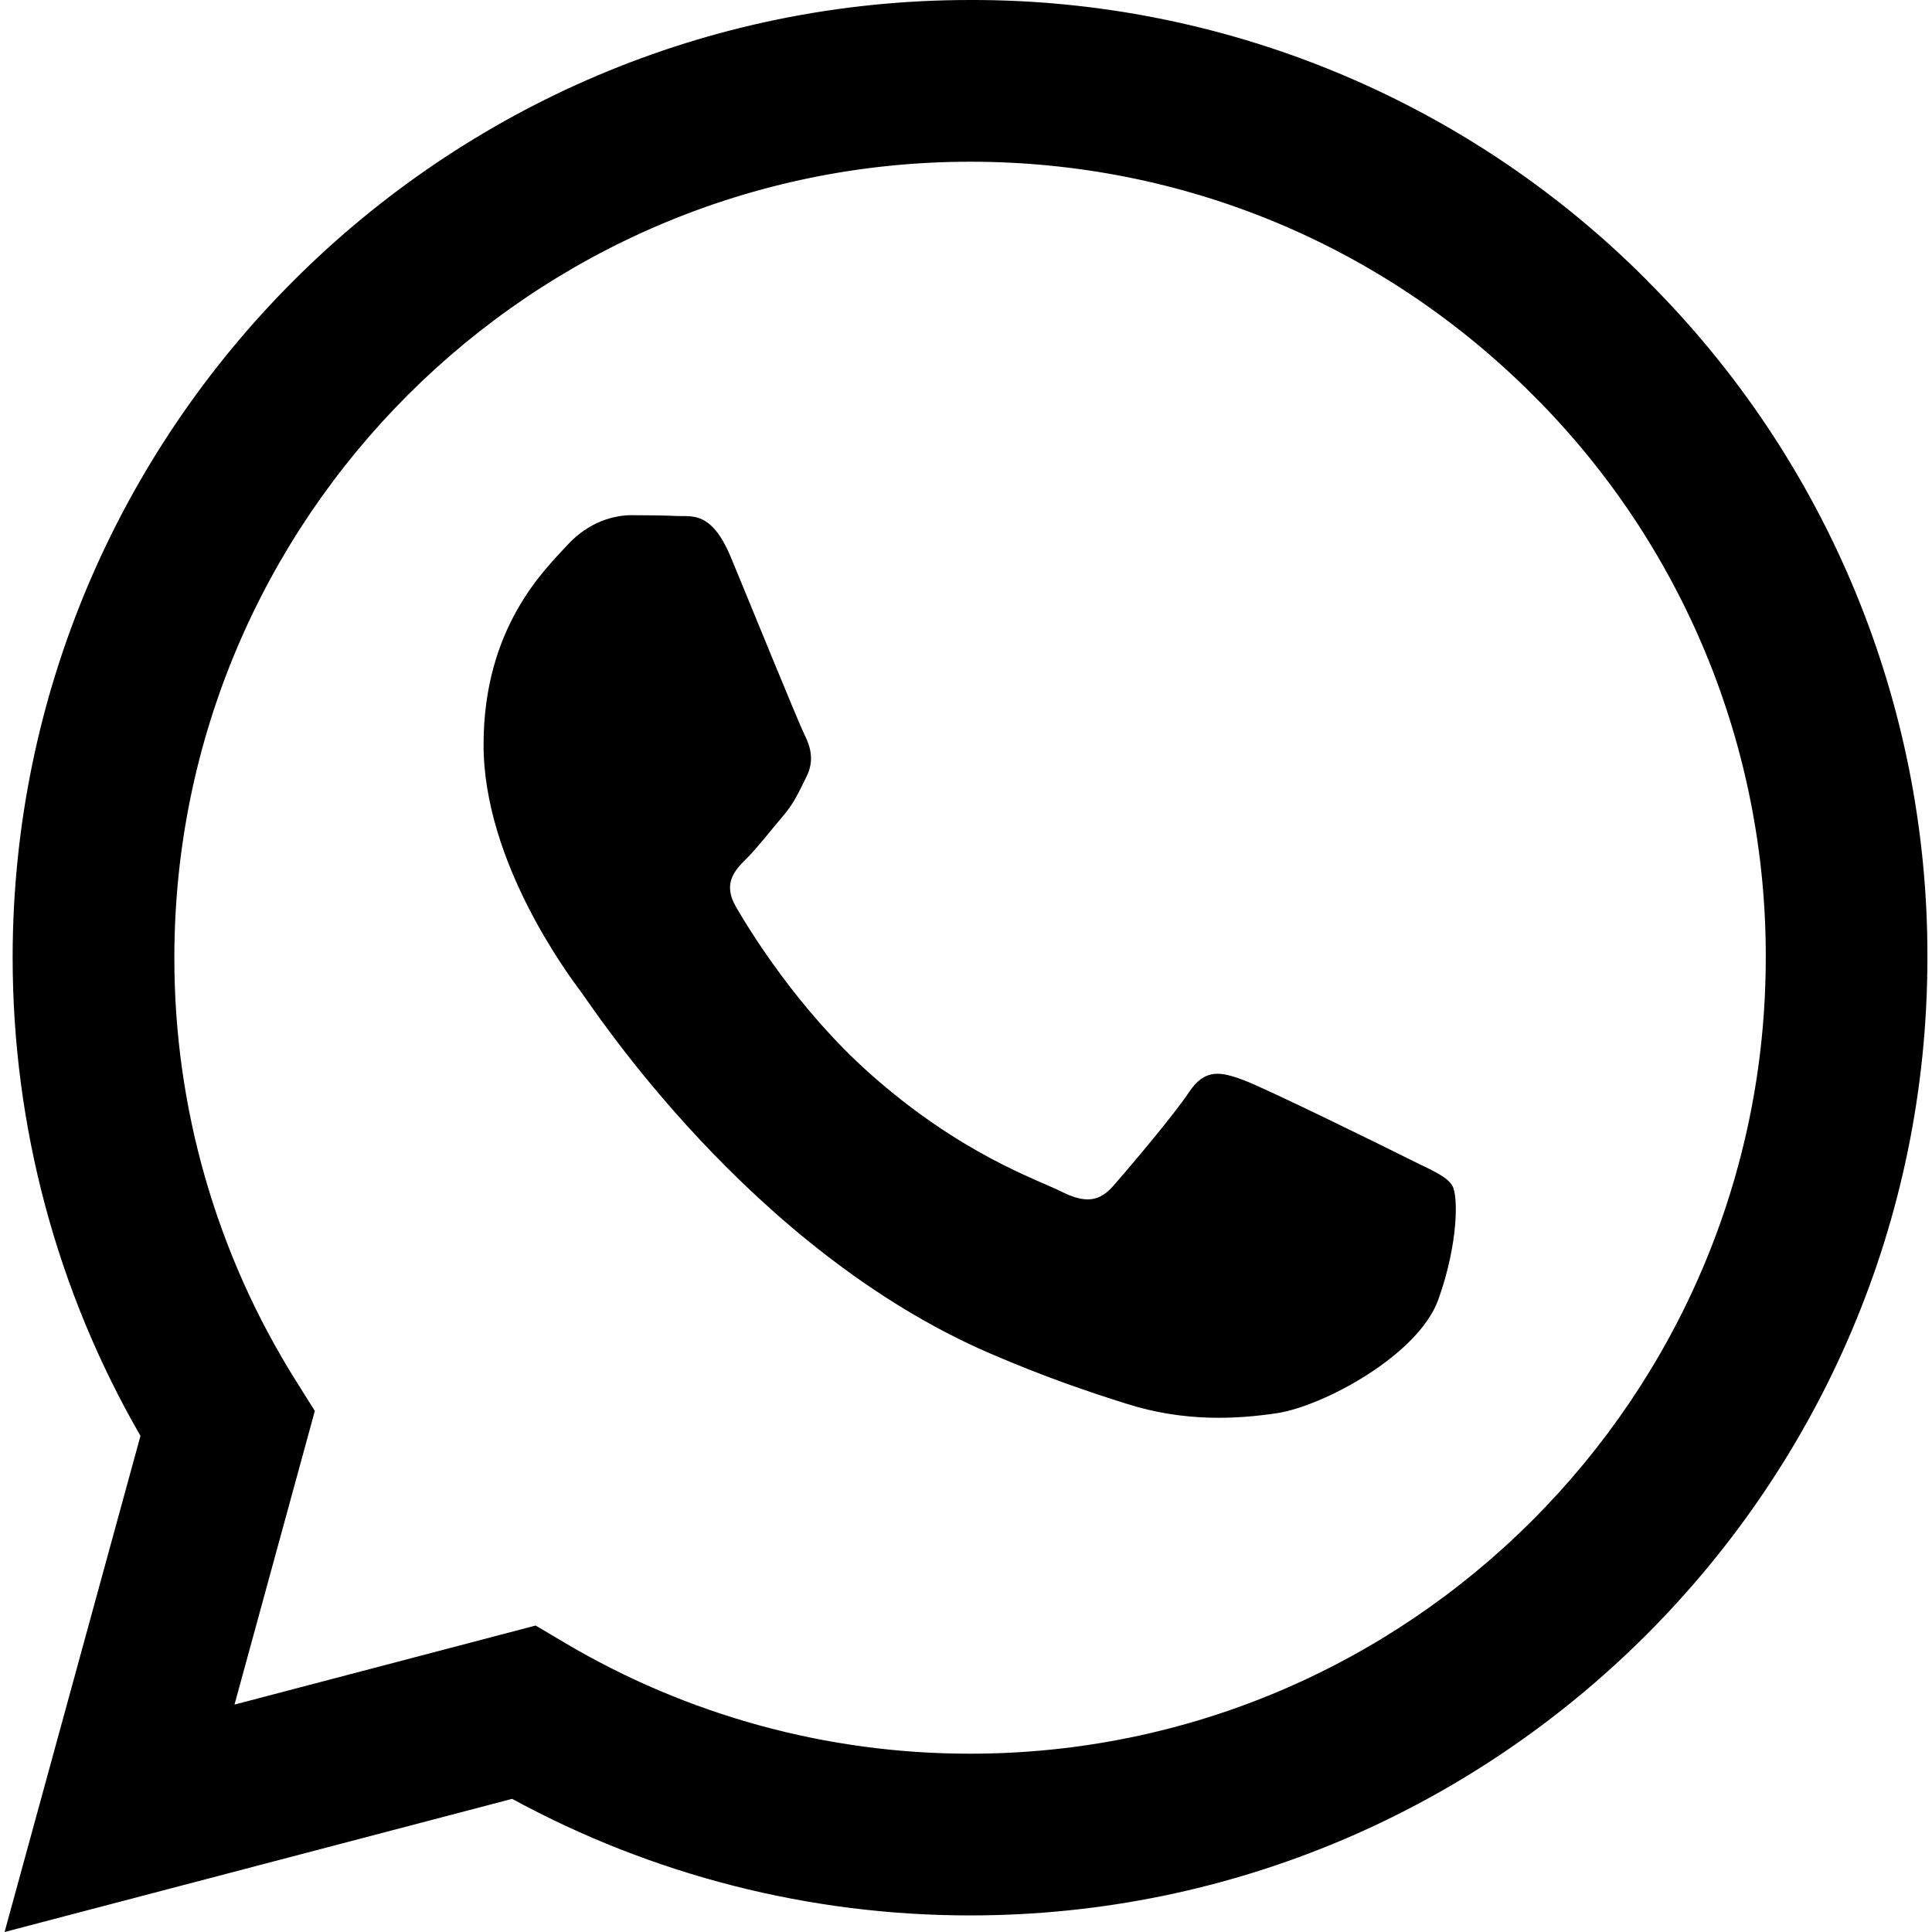
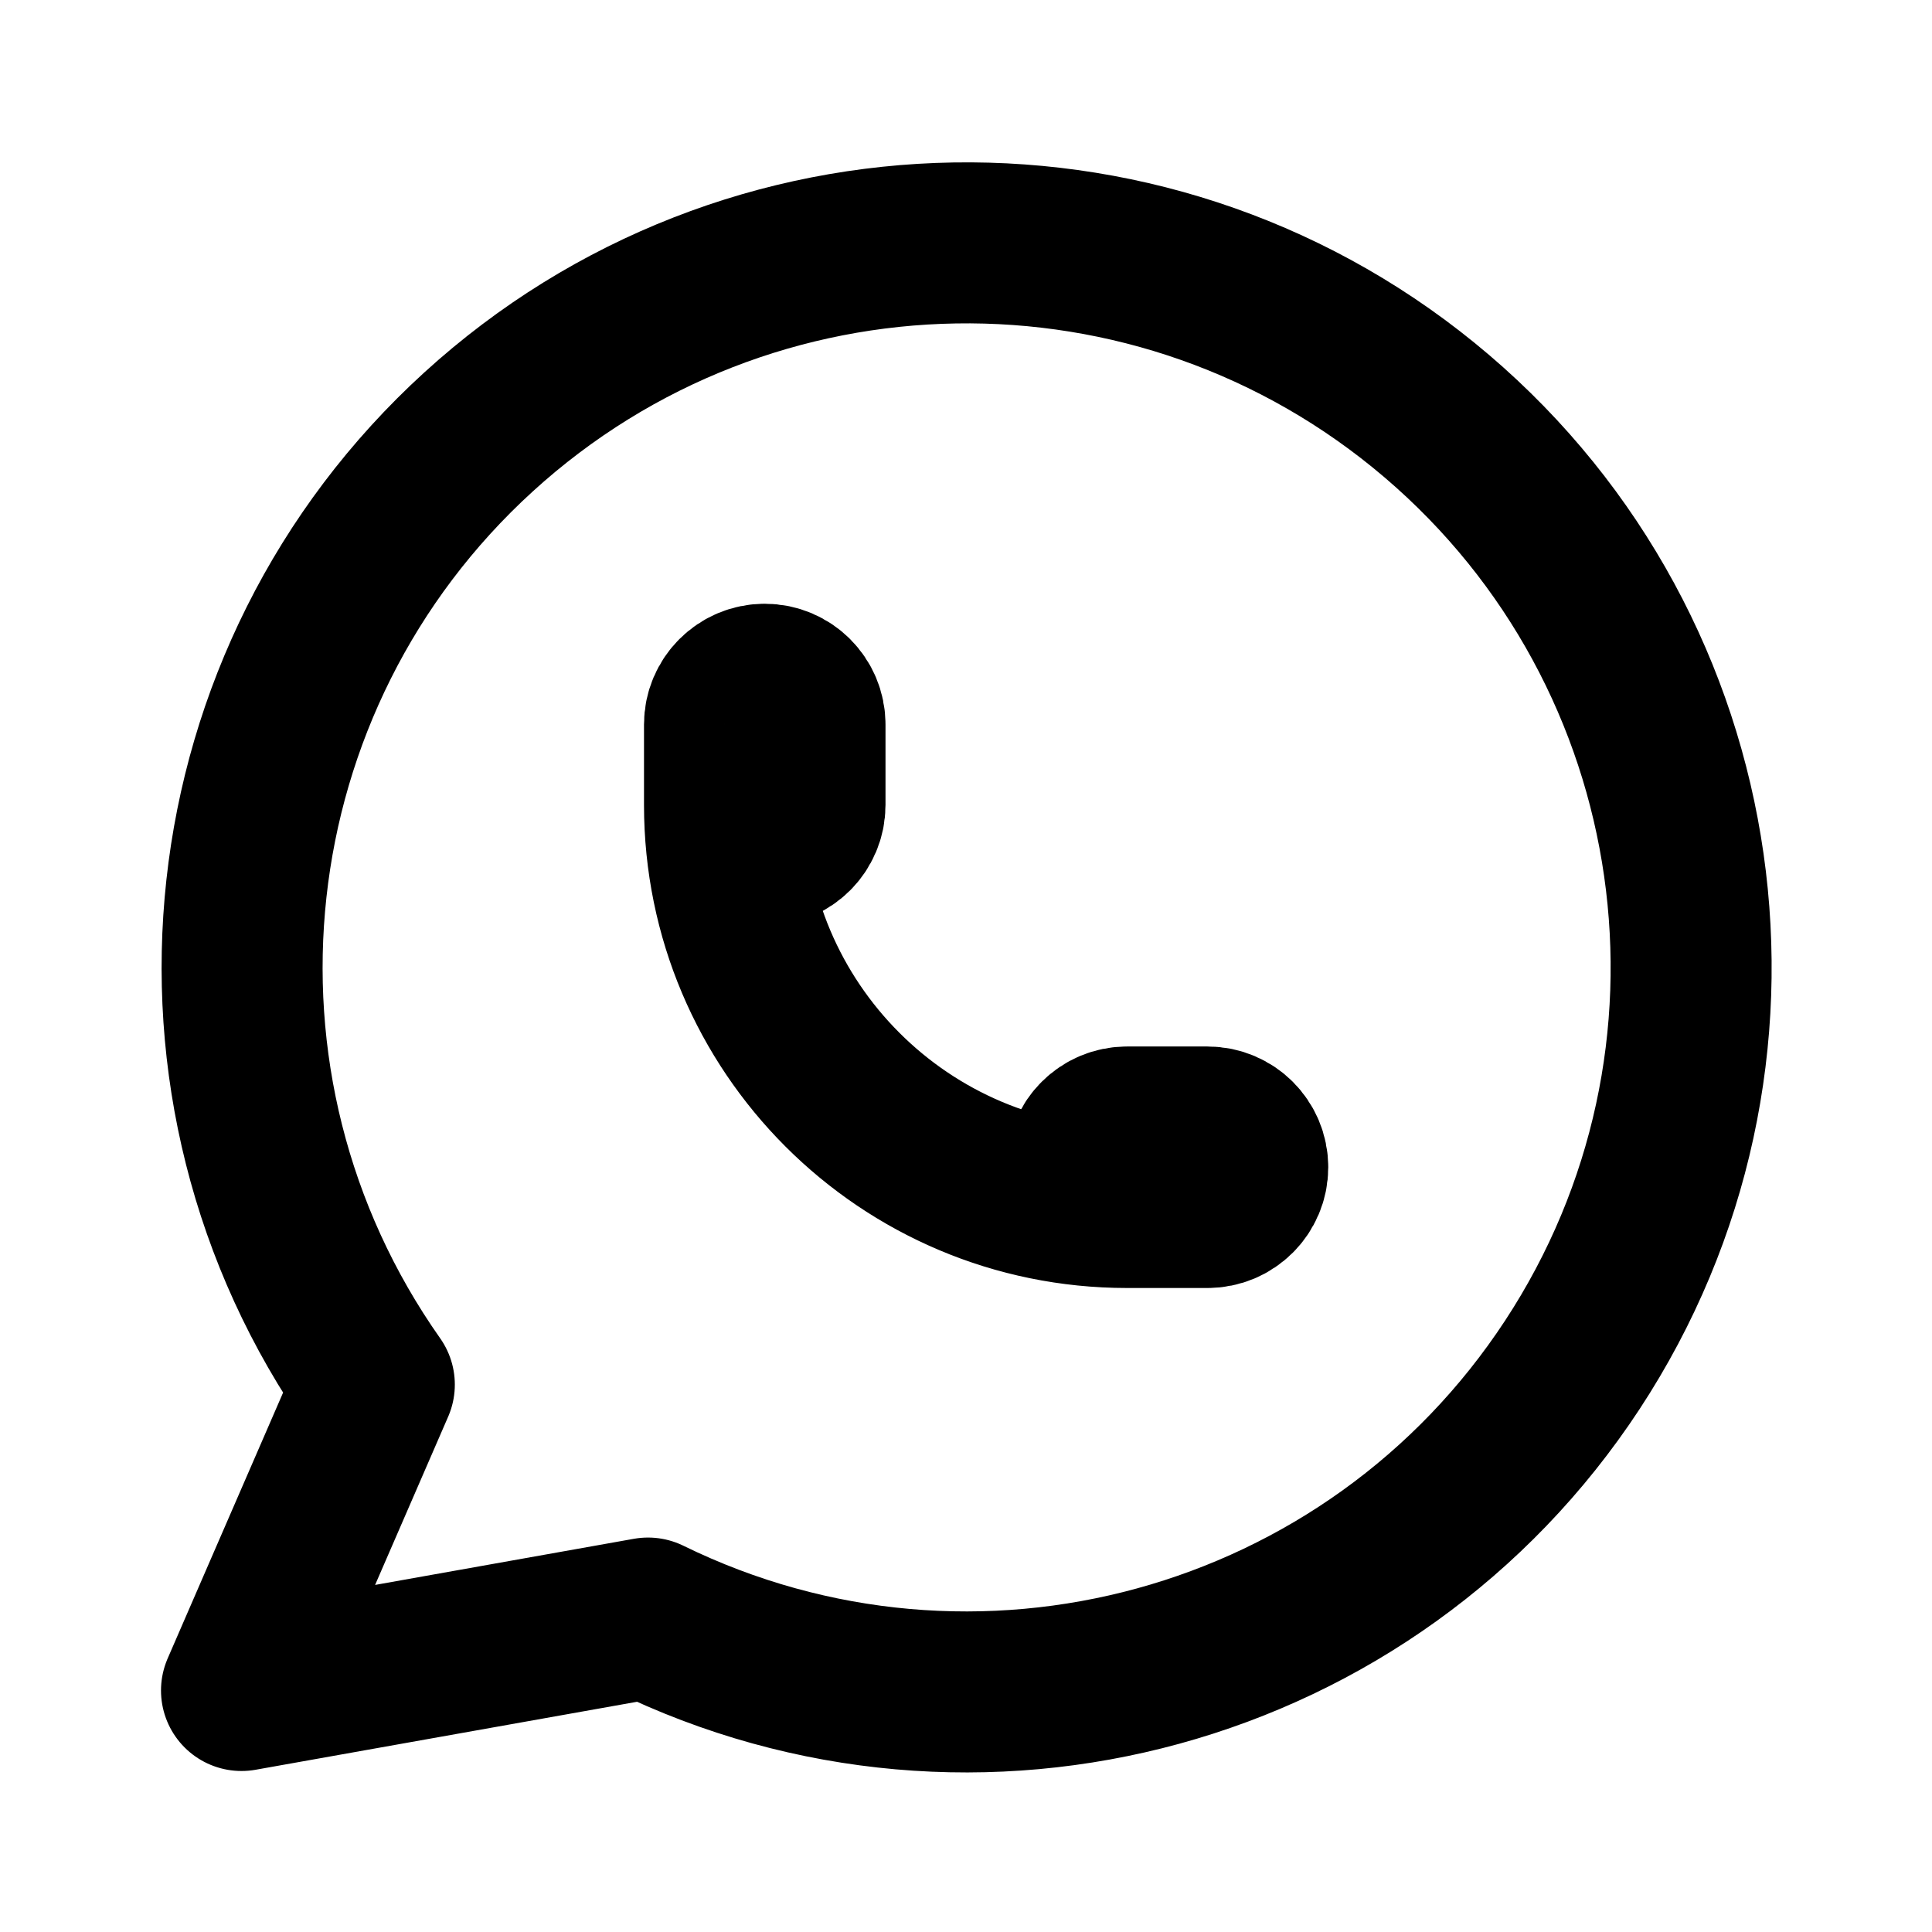
- <svg xmlns="http://www.w3.org/2000/svg" viewBox="0 0 24 24" fill="currentColor">
-   <path d="M17.472 14.382c-.297-.149-1.758-.867-2.03-.967-.273-.099-.471-.148-.67.15-.197.297-.767.966-.94 1.164-.173.199-.347.223-.644.075-.297-.15-1.255-.463-2.39-1.475-.883-.788-1.48-1.761-1.653-2.059-.173-.297-.018-.458.13-.606.134-.133.298-.347.446-.52.149-.174.198-.298.298-.497.099-.198.05-.371-.025-.52-.075-.149-.669-1.612-.916-2.207-.242-.579-.487-.5-.669-.51-.173-.008-.371-.01-.57-.01-.198 0-.52.074-.792.372-.272.297-1.04 1.016-1.04 2.479 0 1.462 1.065 2.875 1.213 3.074.149.198 2.096 3.2 5.077 4.487.709.306 1.262.489 1.694.625.712.227 1.36.195 1.871.118.571-.085 1.758-.719 2.006-1.413.248-.694.248-1.289.173-1.413-.074-.124-.272-.198-.57-.347m-5.421 7.403h-.004a9.87 9.87 0 01-5.031-1.378l-.361-.214-3.741.982.998-3.648-.235-.374a9.86 9.86 0 01-1.51-5.26c.001-5.45 4.436-9.884 9.888-9.884 2.64 0 5.122 1.03 6.988 2.898a9.825 9.825 0 012.893 6.994c-.003 5.45-4.435 9.884-9.883 9.884m8.413-18.297A11.815 11.815 0 0012.05 0C5.495 0 .16 5.335.157 11.892c0 2.096.547 4.142 1.588 5.945L.057 24l6.305-1.654a11.882 11.882 0 005.683 1.448h.005c6.554 0 11.89-5.335 11.893-11.893a11.821 11.821 0 00-3.48-8.413Z" />
+ <svg xmlns="http://www.w3.org/2000/svg" viewBox="0 0 24 24" fill="none" stroke="currentColor" stroke-width="2" stroke-linecap="round" stroke-linejoin="round">
+   <path d="M3 21l1.65-3.8a9 9 0 1 1 3.4 2.9L3 21" />
+   <path d="M9 10a.5.5 0 0 0 1 0V9a.5.5 0 0 0-1 0v1a5 5 0 0 0 5 5h1a.5.5 0 0 0 0-1h-1a.5.5 0 0 0 0 1" />
</svg>
